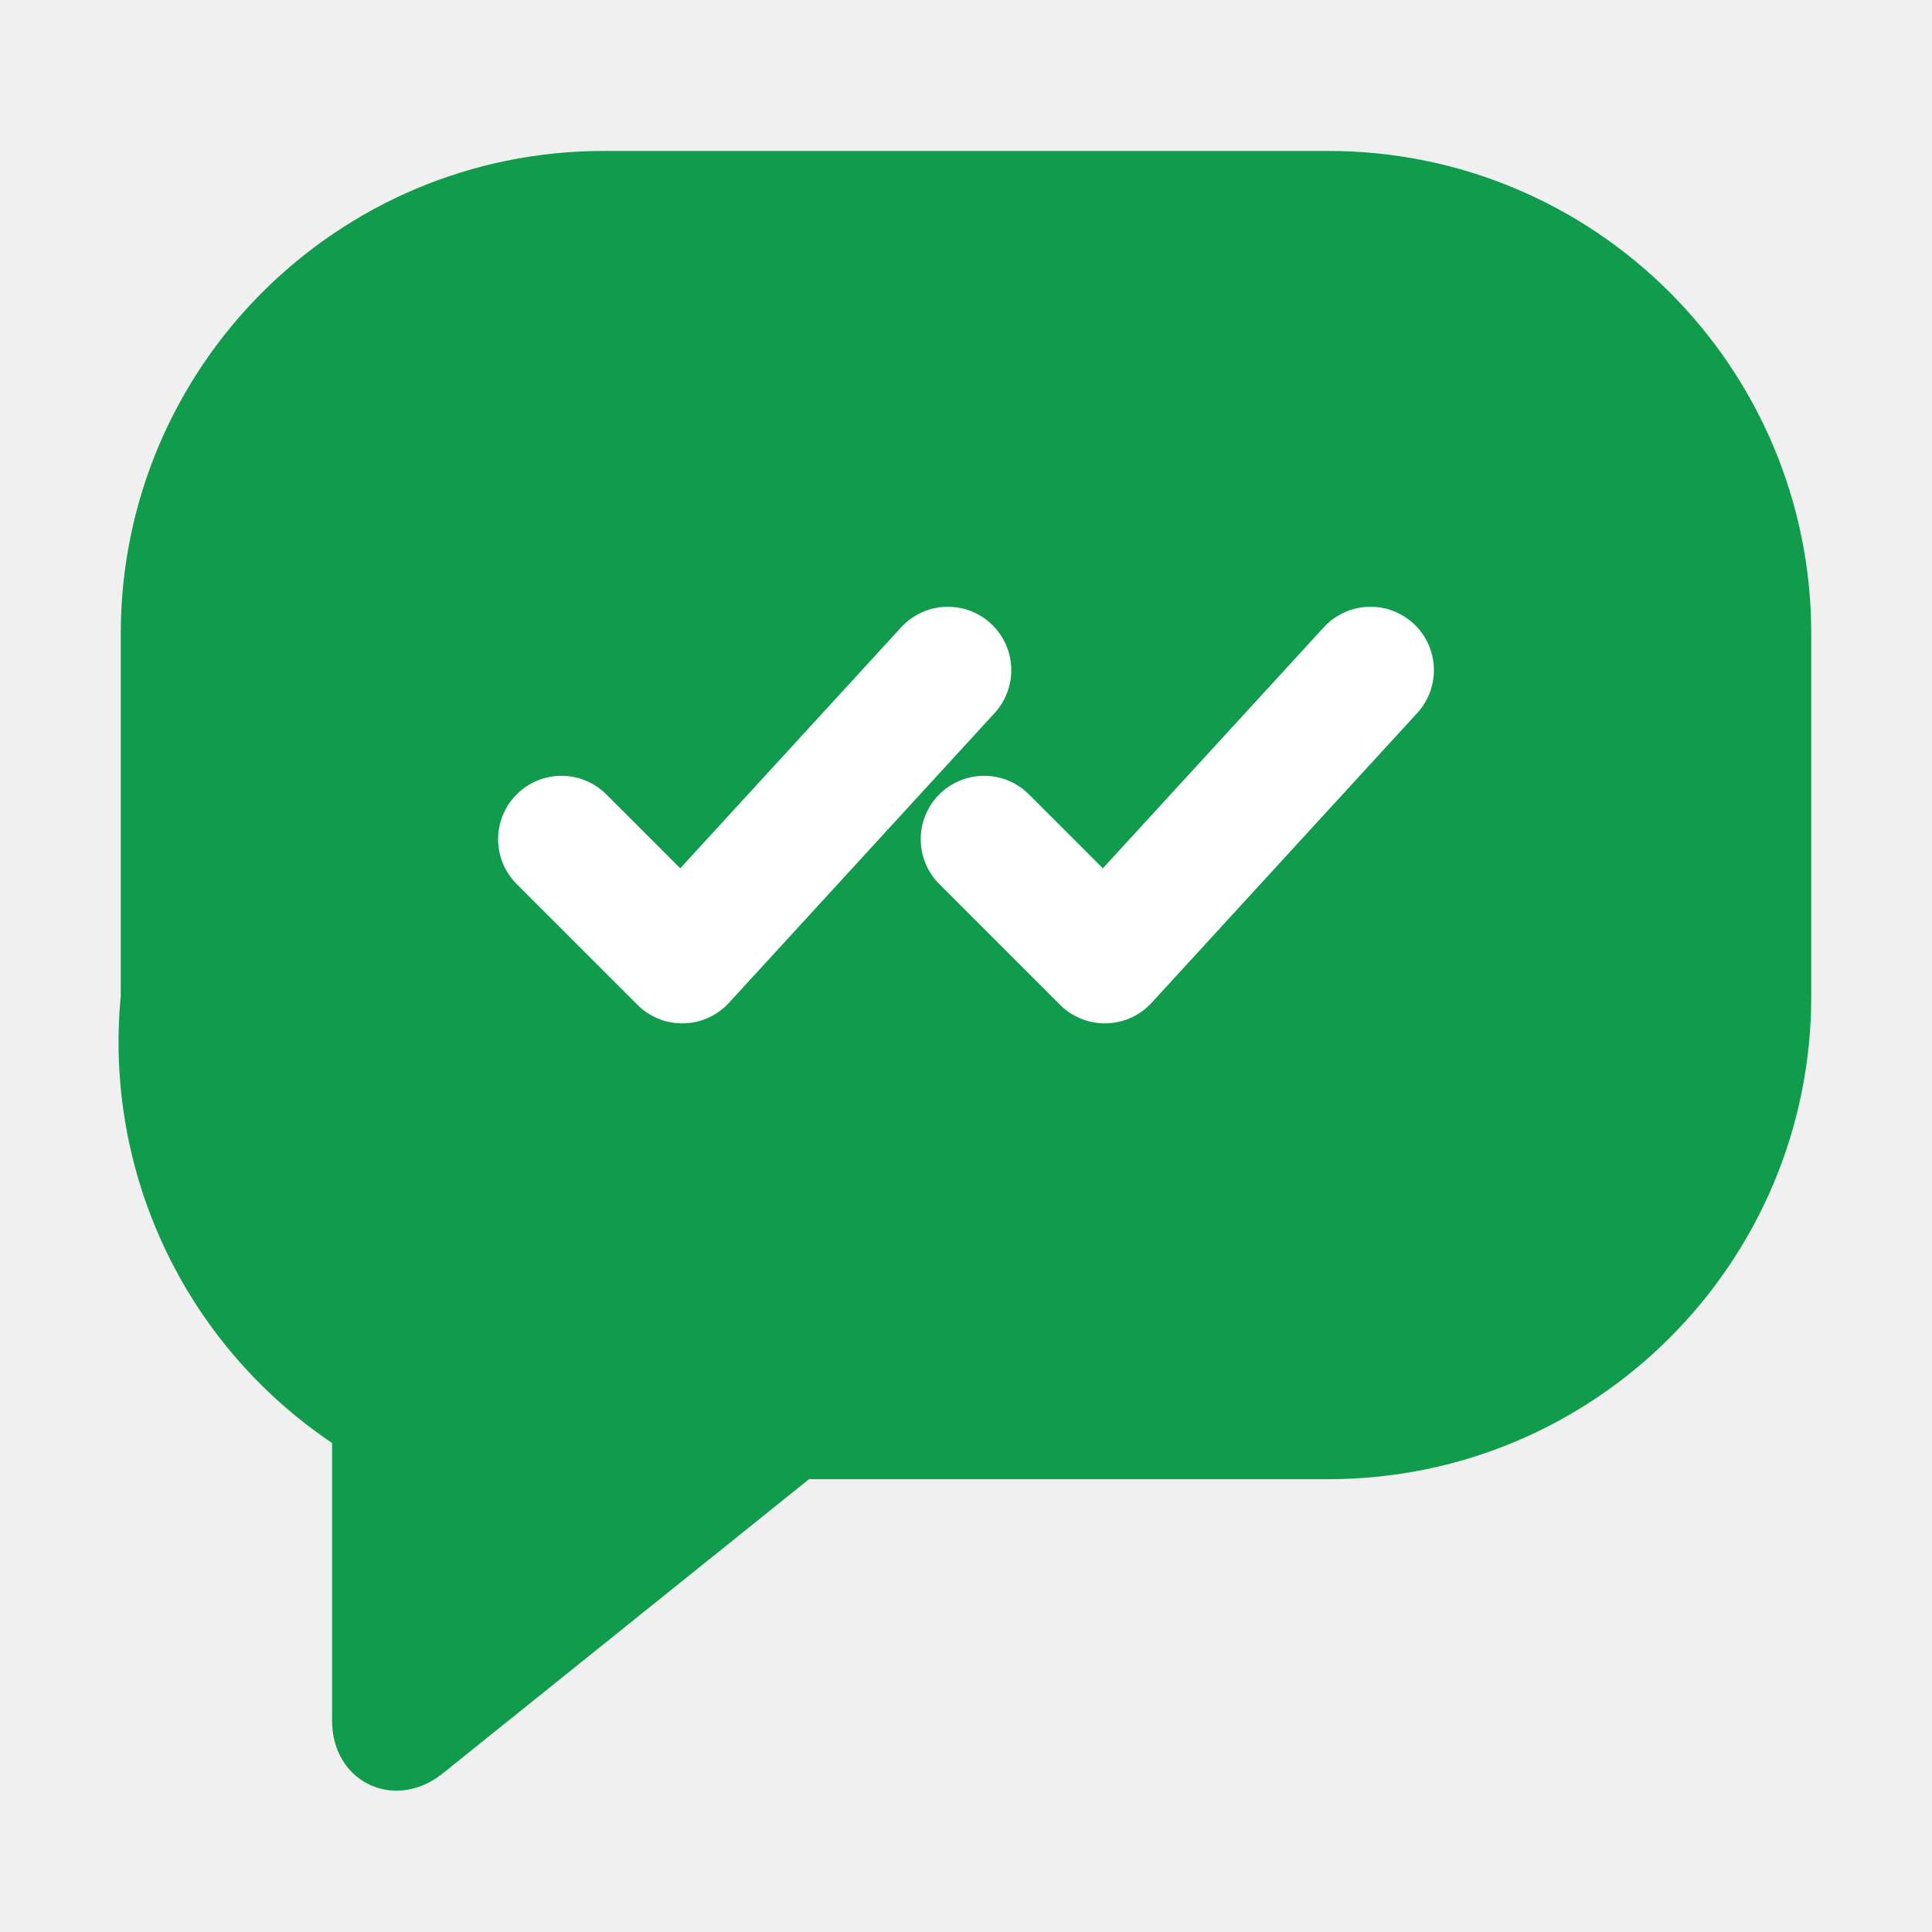
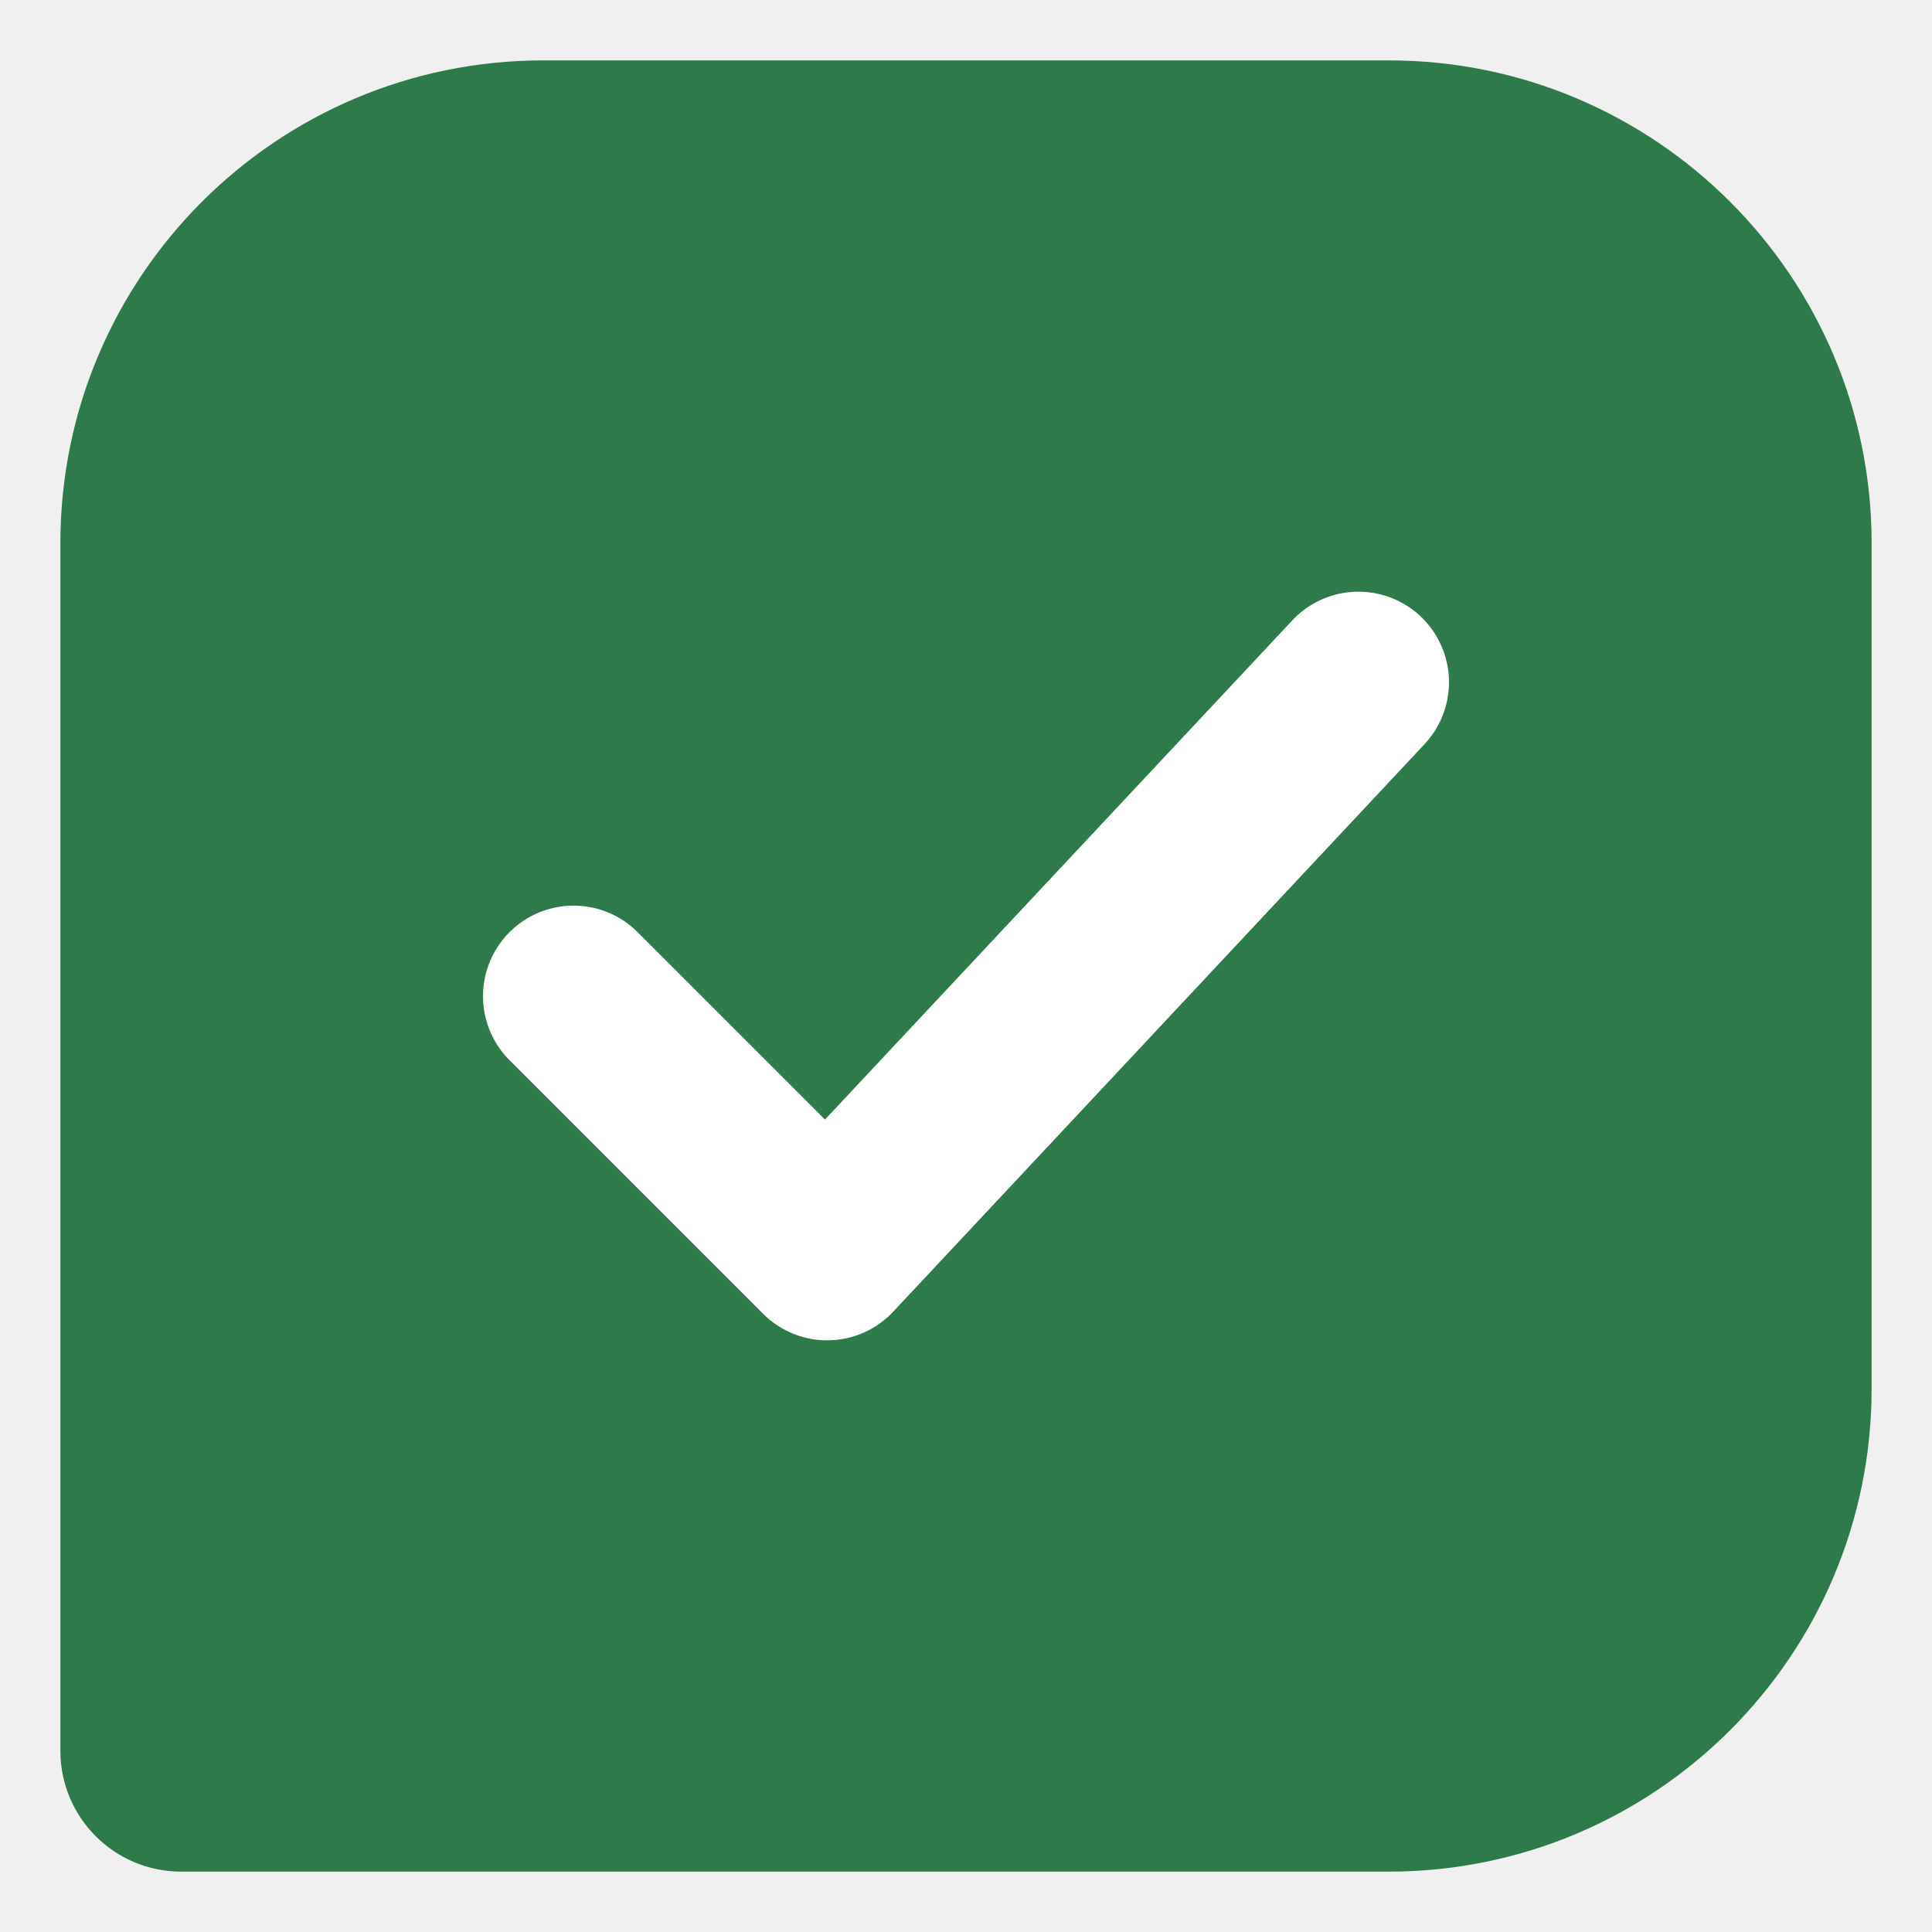
<svg xmlns="http://www.w3.org/2000/svg" viewBox="0 0 32 32">
-   <path d="M10 2.5h12A8 8 0 0 1 30 10.5v6a8 8 0 0 1-8 8h-8.6l-6.1 4.9c-.8.6-1.8.1-1.8-.9v-4.6A8 8 0 0 1 2 16.5v-6a8 8 0 0 1 8-8z" fill="#109c4c" />
-   <path d="M9.3 13.9l2 2 4.4-4.8M16.3 13.9l2 2 4.4-4.8" fill="none" stroke="#ffffff" stroke-width="2.1" stroke-linecap="round" stroke-linejoin="round" />
+   <path d="M9 1h14a8 8 0 0 1 8 8v14a8 8 0 0 1-8 8H3a2 2 0 0 1-2-2V9a8 8 0 0 1 8-8z" fill="#2f7a4a" />
+   <path d="M9.5 16.5l4.2 4.2 8.8-9.4" fill="none" stroke="#ffffff" stroke-width="3" stroke-linecap="round" stroke-linejoin="round" />
</svg>
